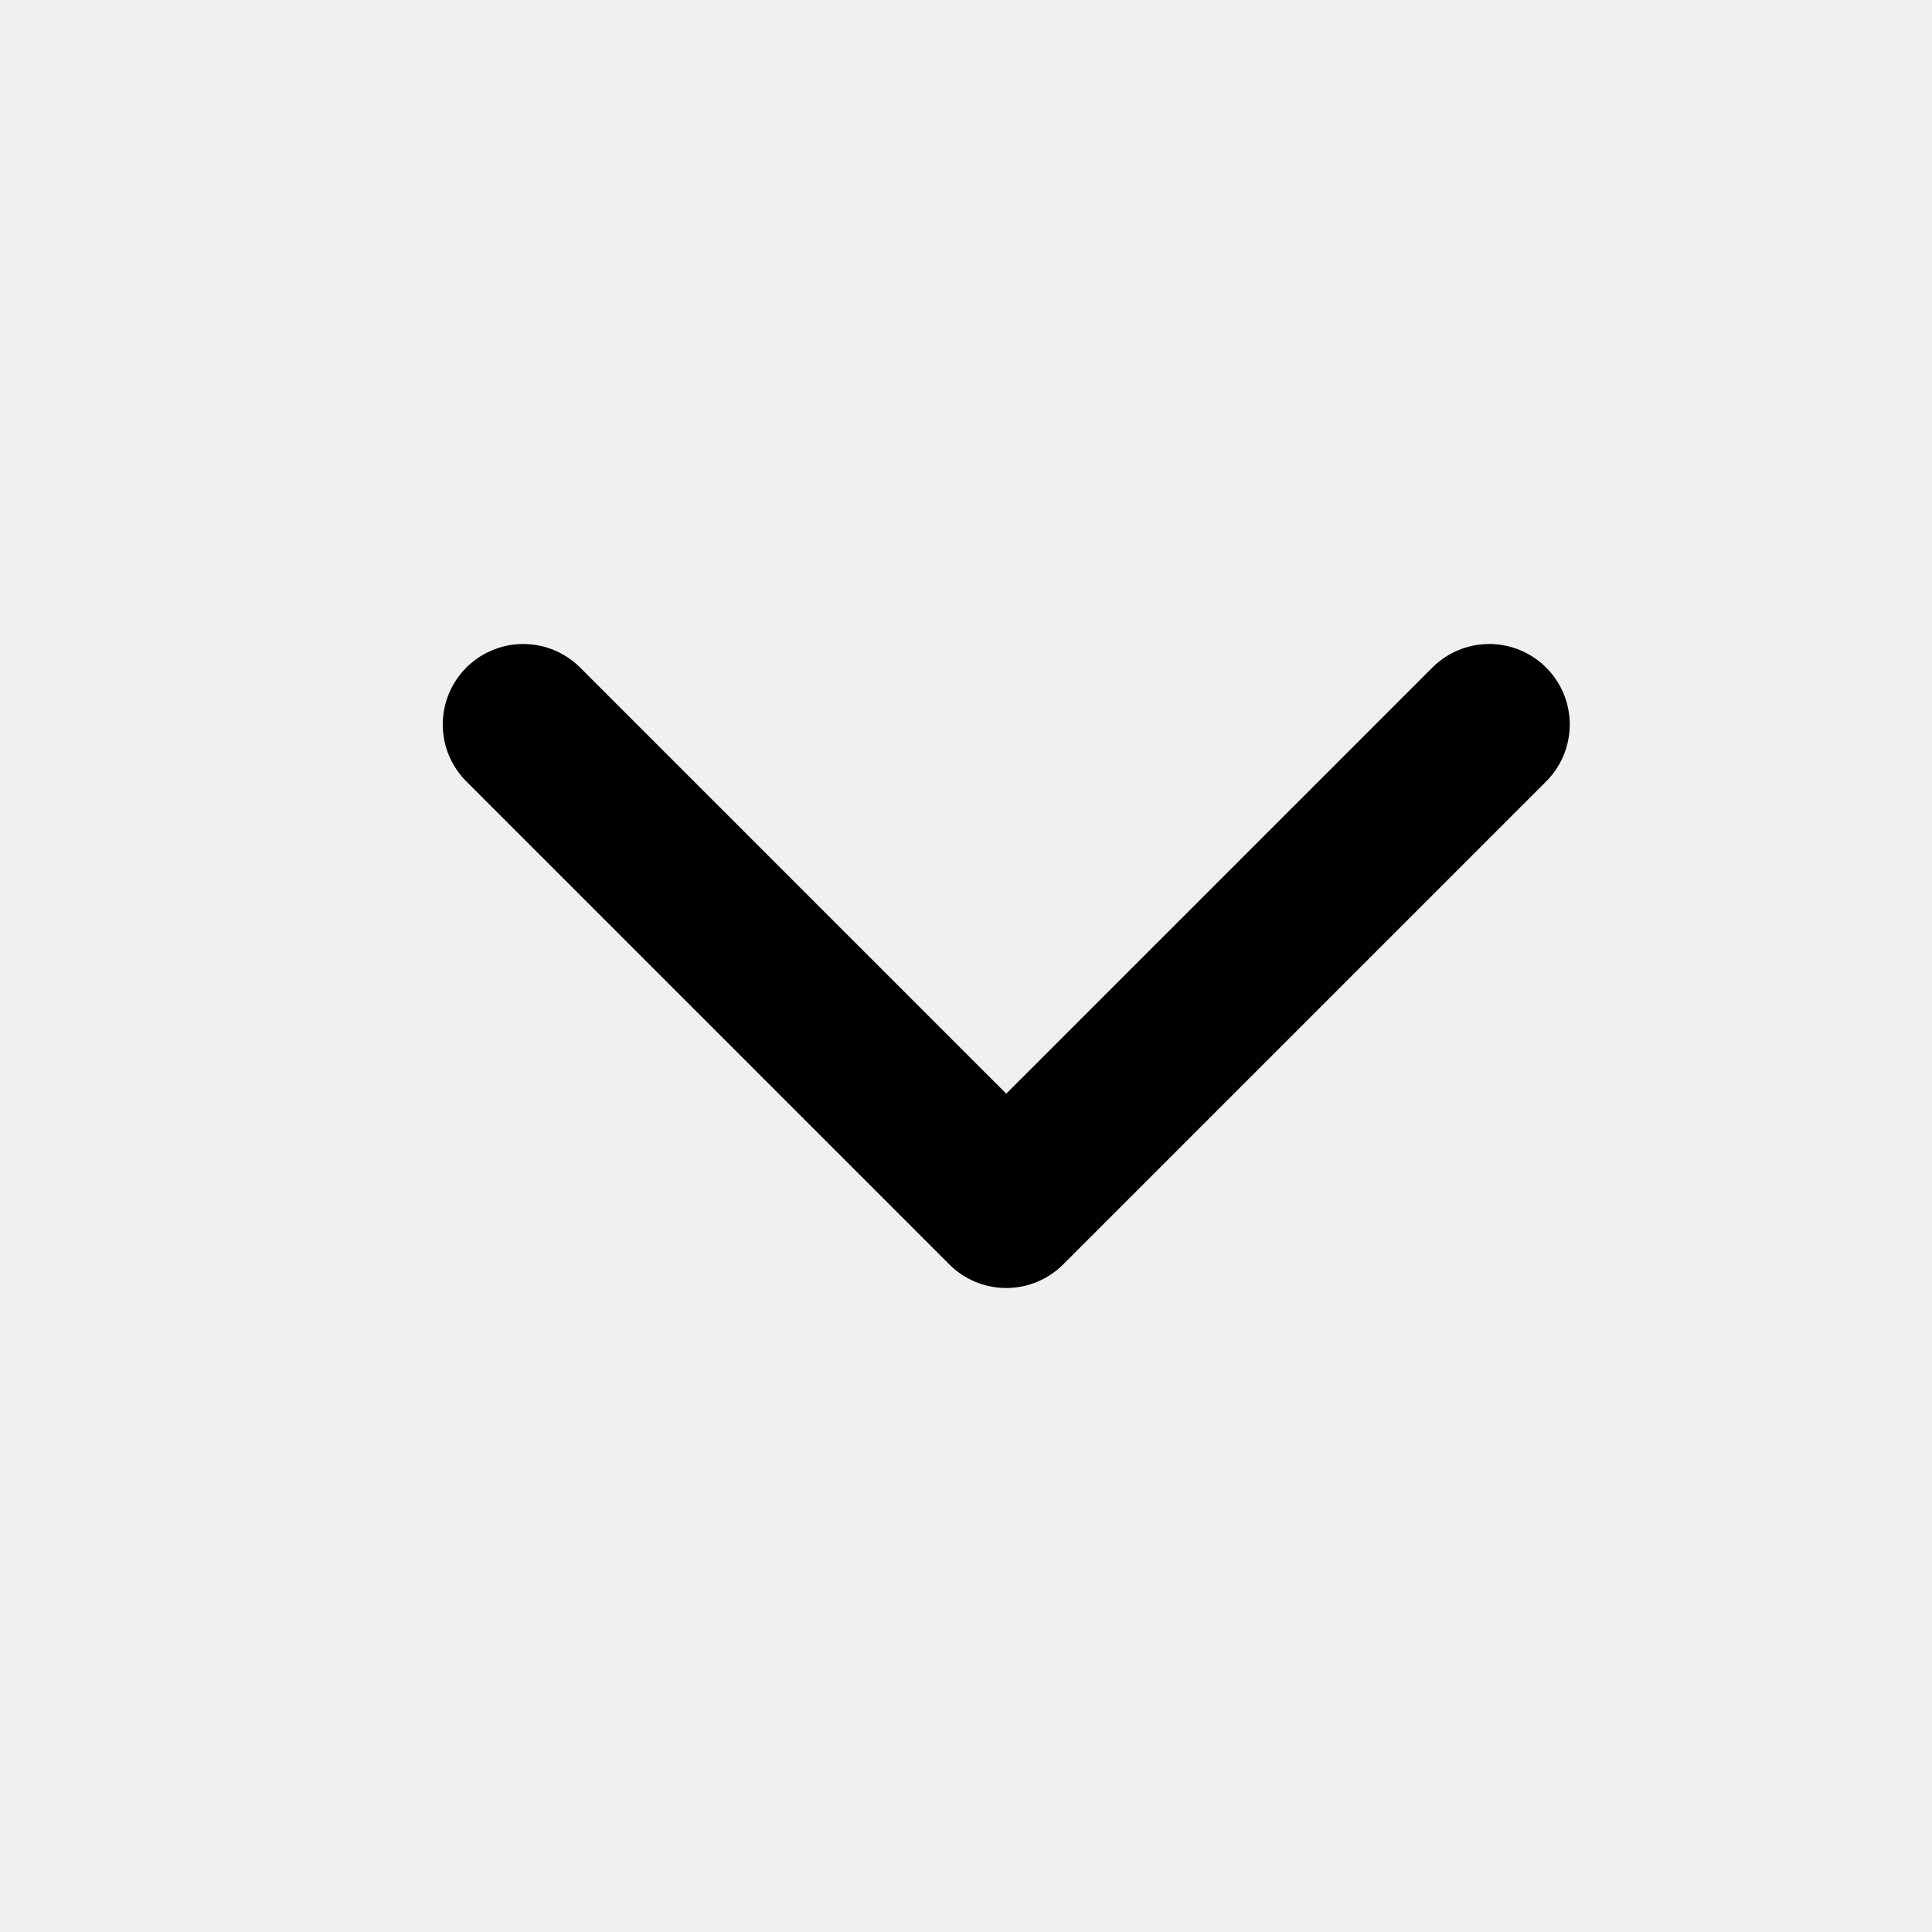
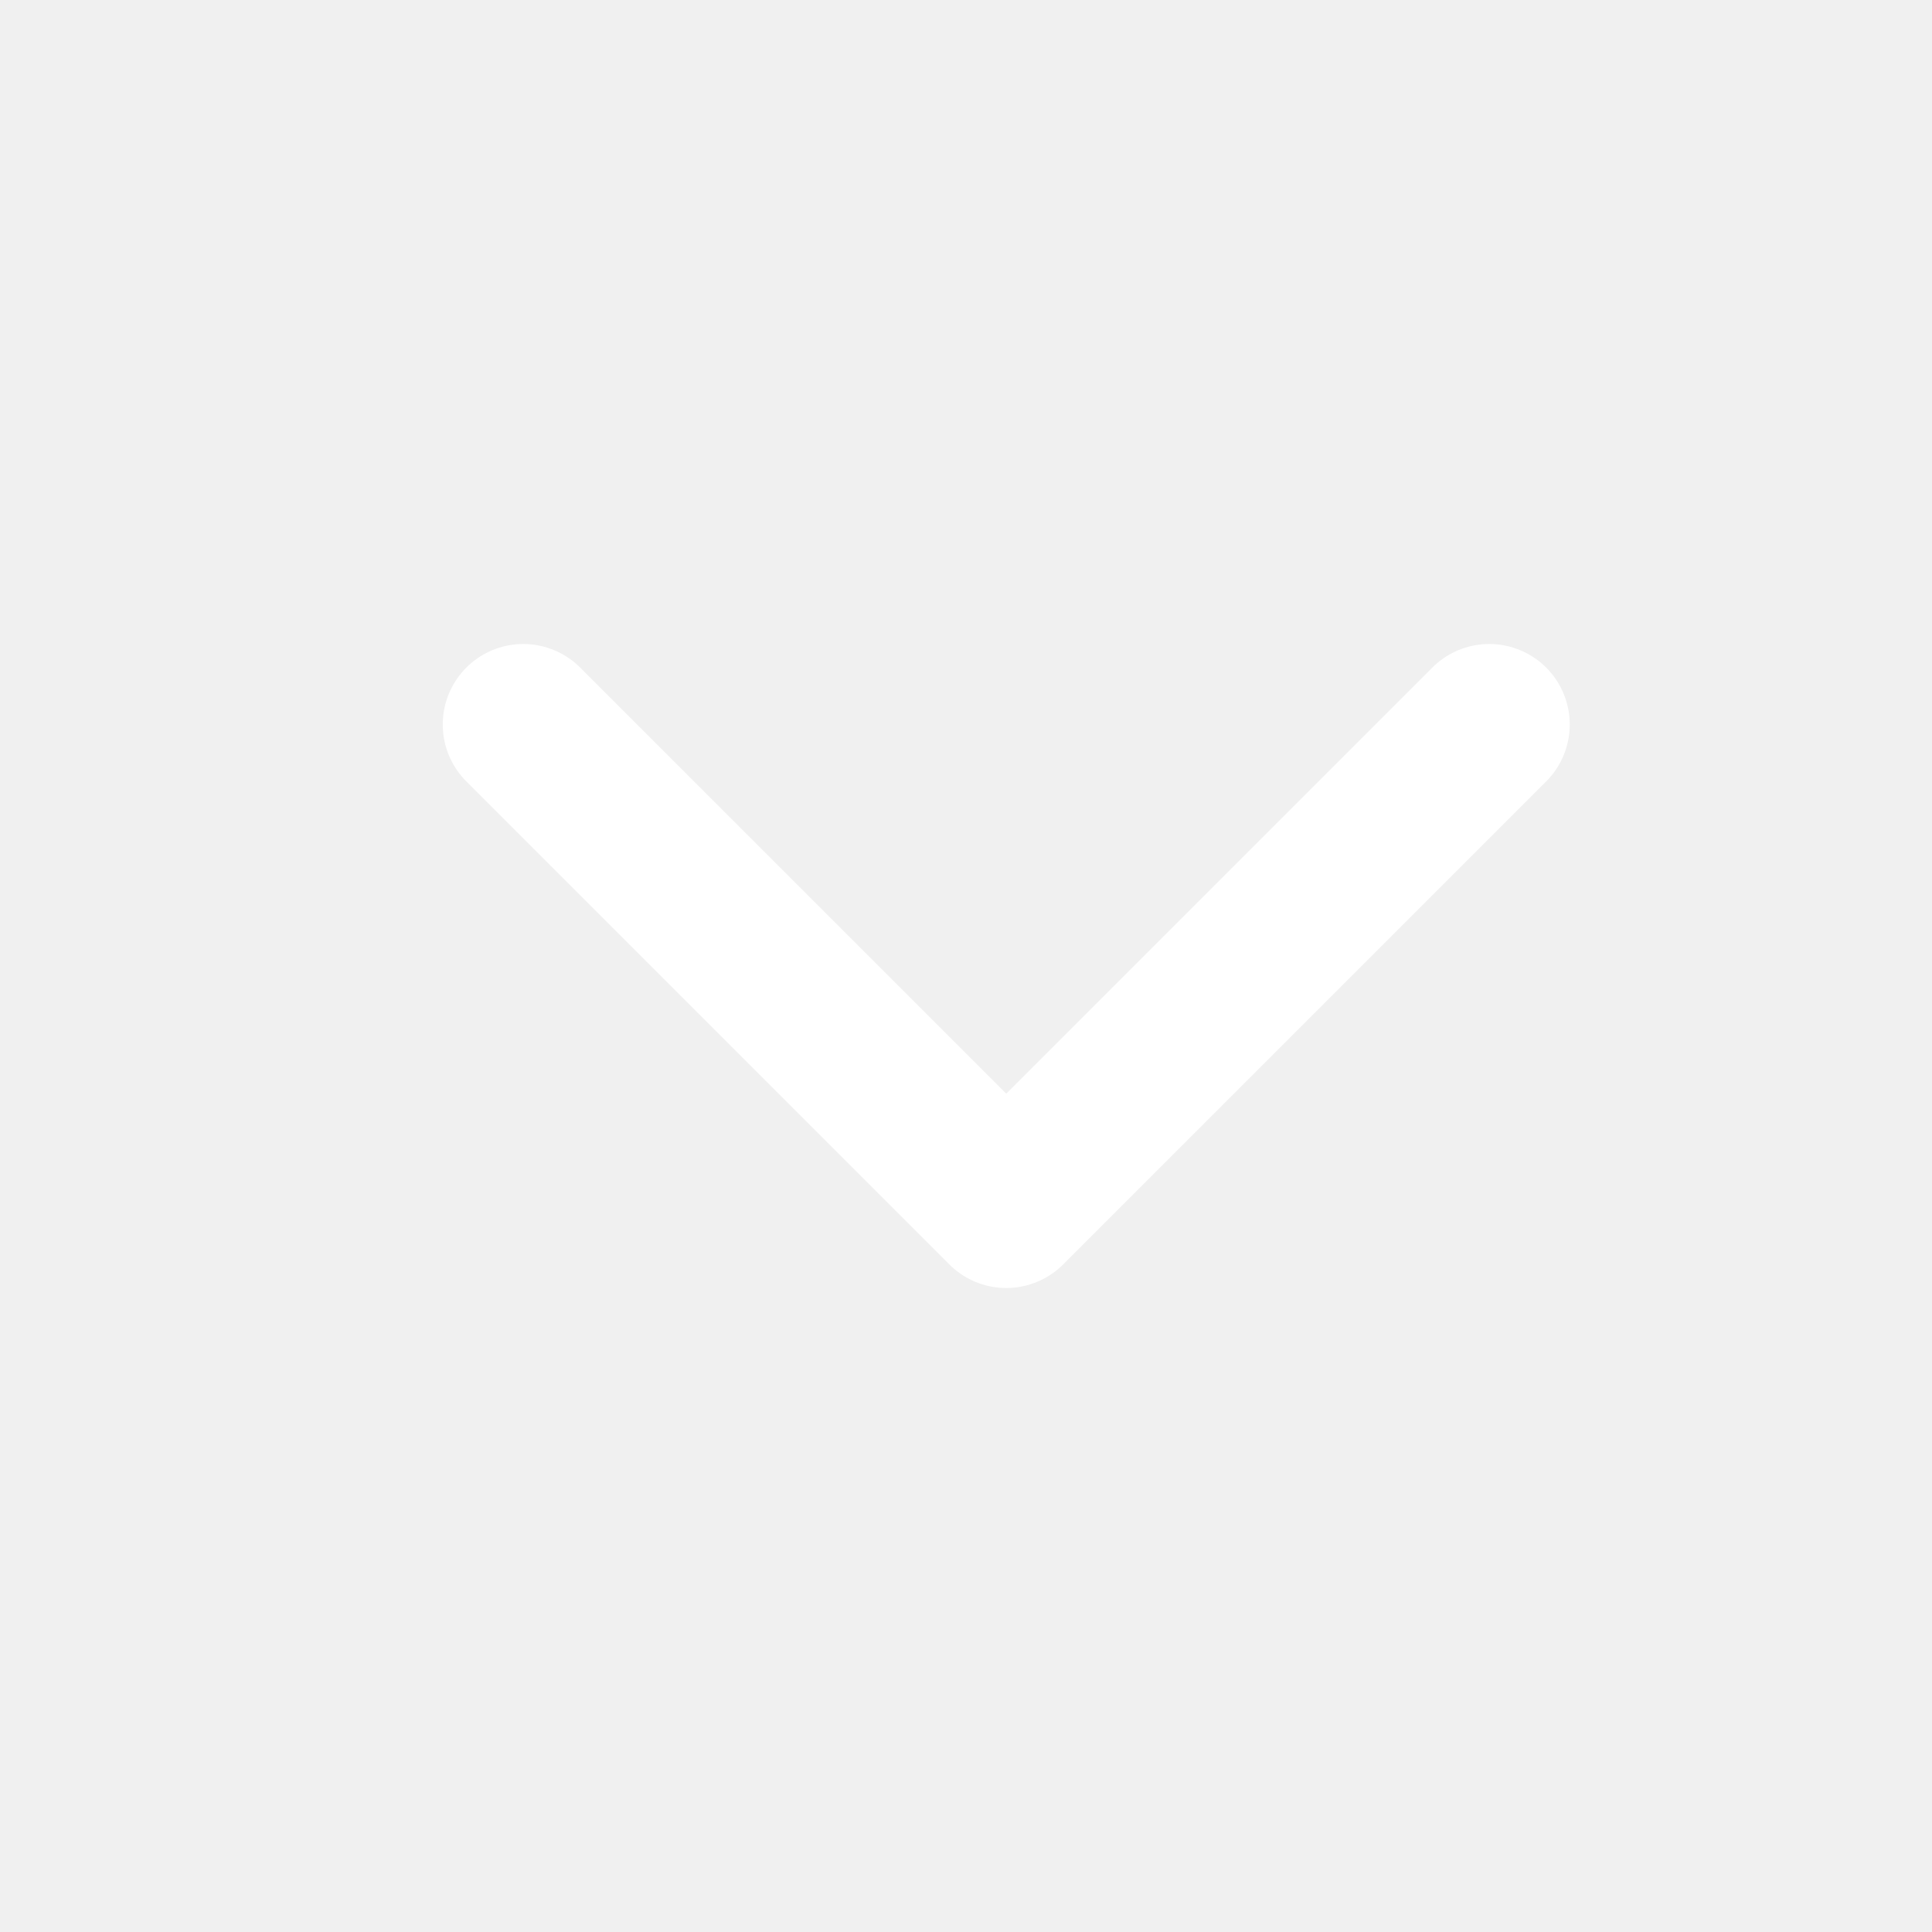
<svg xmlns="http://www.w3.org/2000/svg" width="800px" height="800px" viewBox="0 0 48 48" fill="none" version="1.1">
  <rect width="48" height="48" fill="white" fill-opacity="0.01" />
-   <path d="M37 18L25 30L13 18" stroke="#000000" stroke-width="4" stroke-linecap="round" stroke-linejoin="round" />
+   <path d="M37 18L25 30L13 18" stroke="#fff" stroke-width="4" stroke-linecap="round" stroke-linejoin="round" />
</svg>
